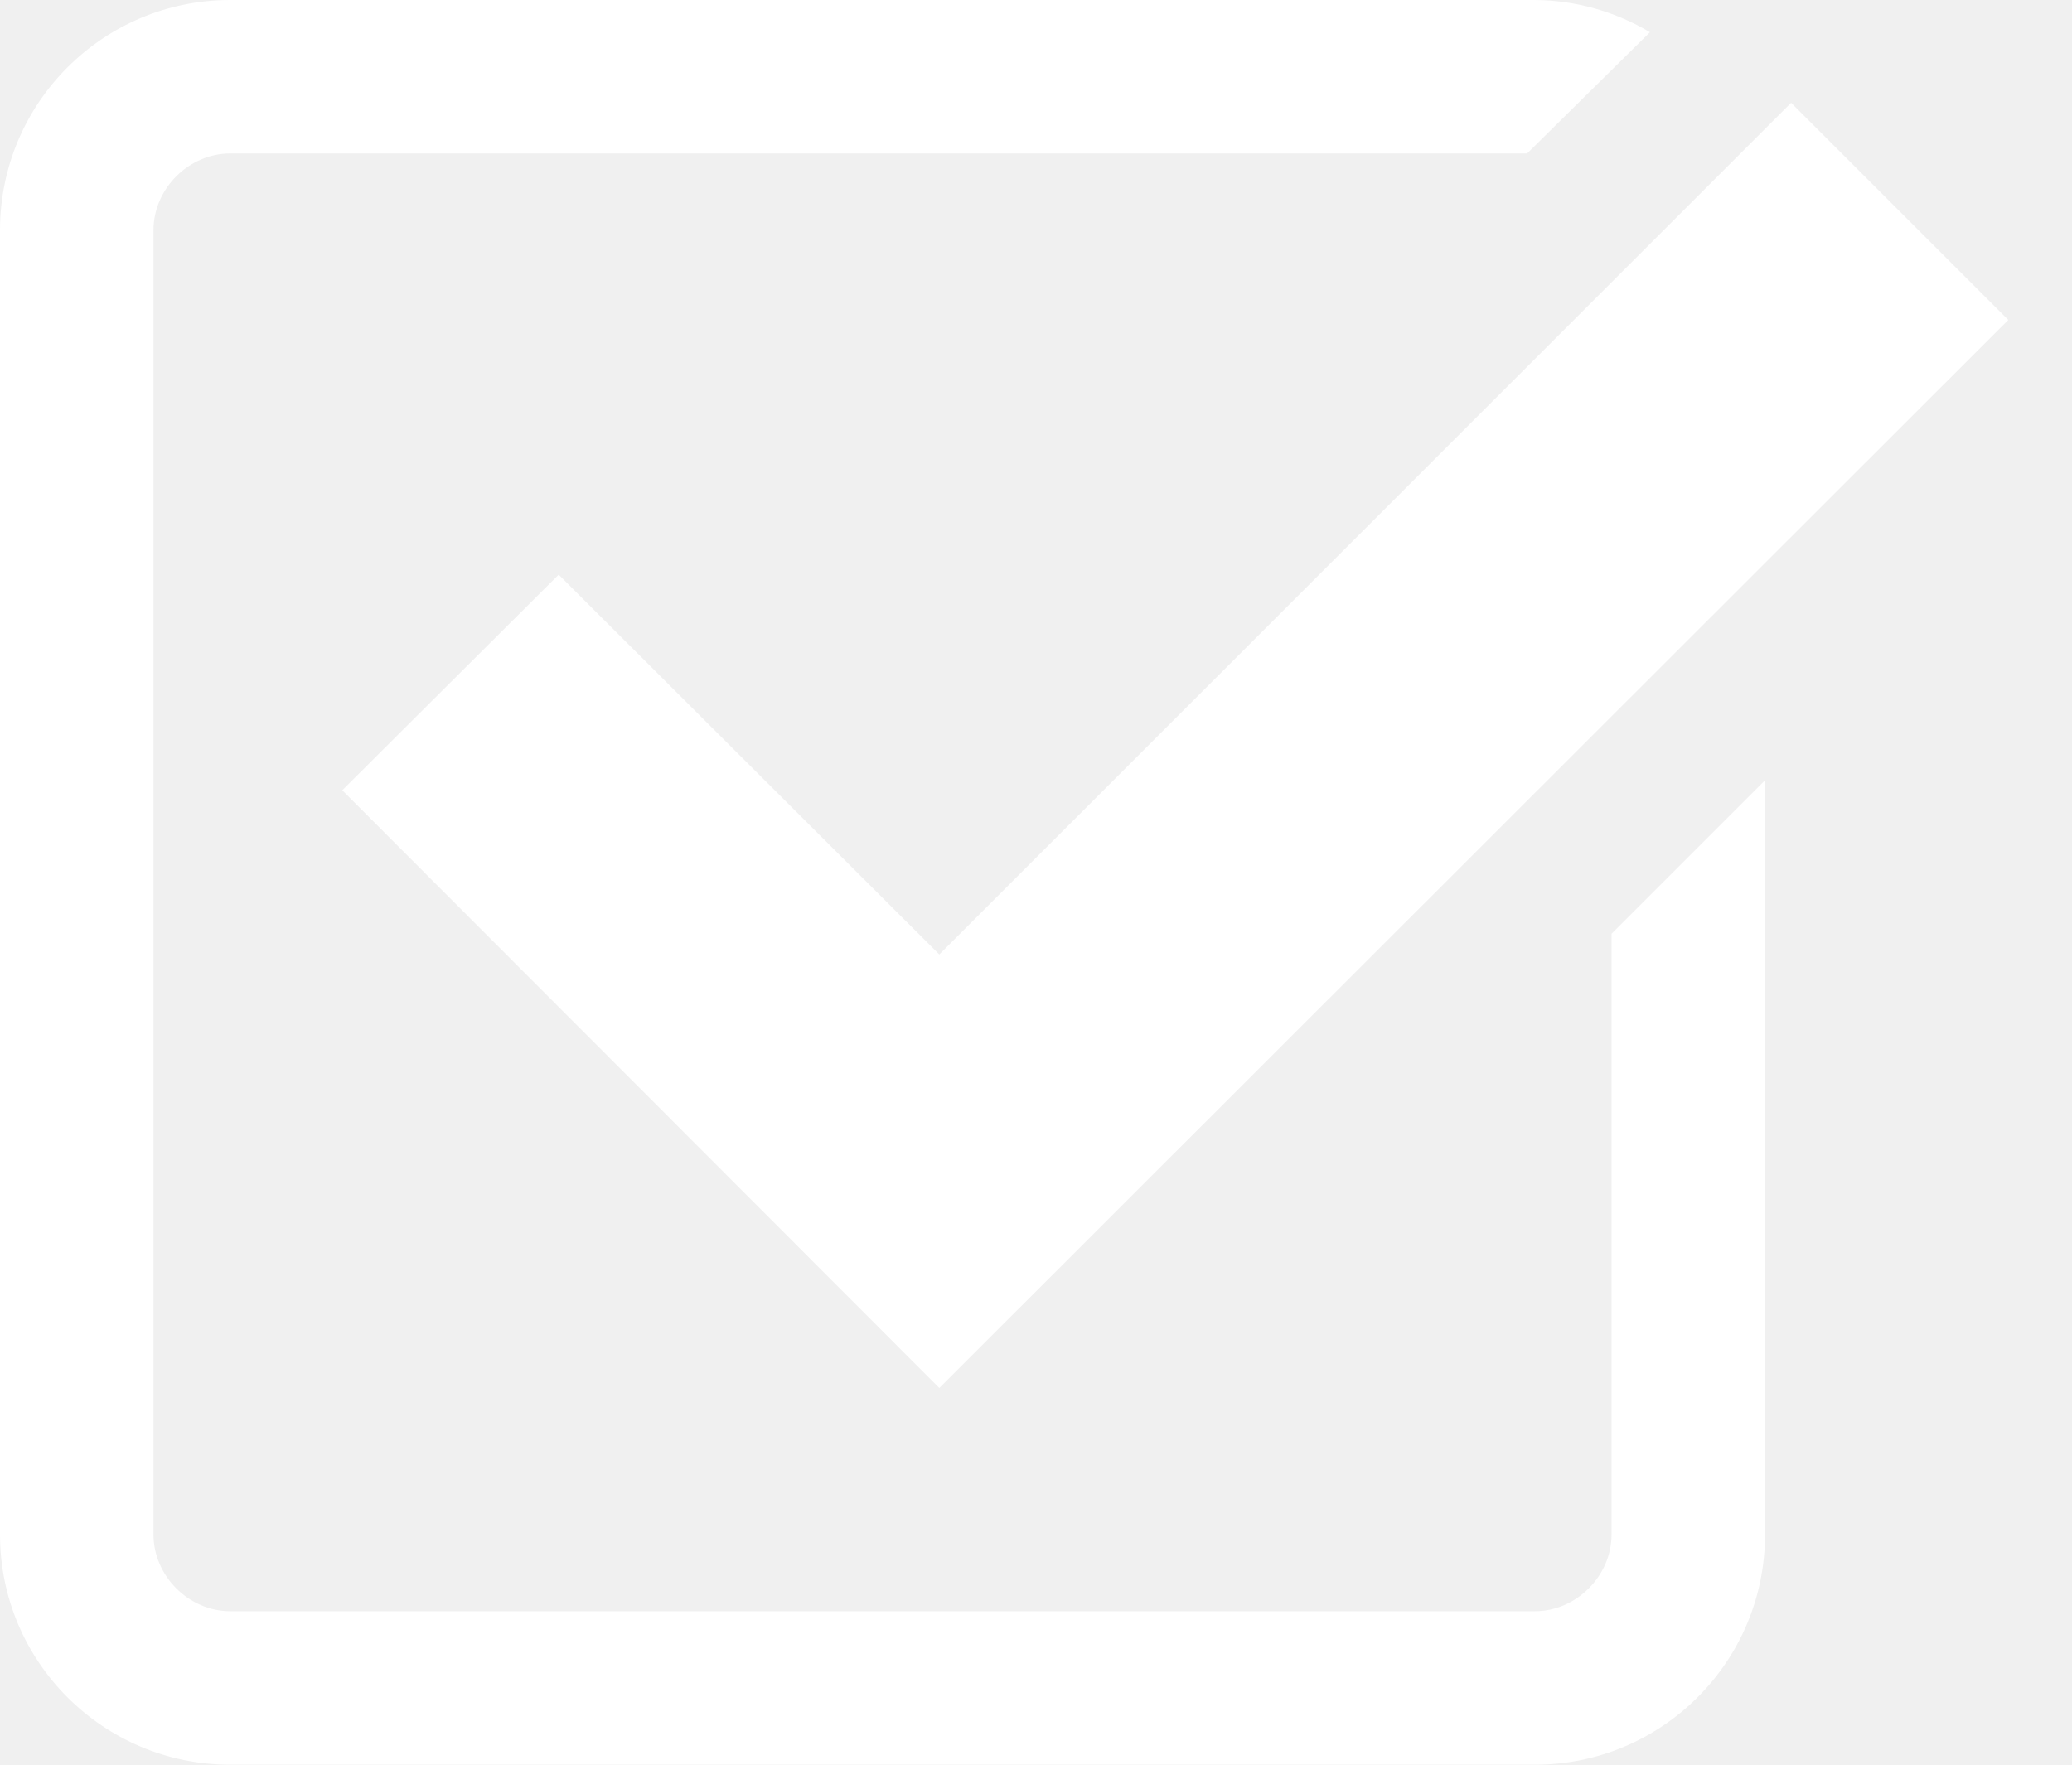
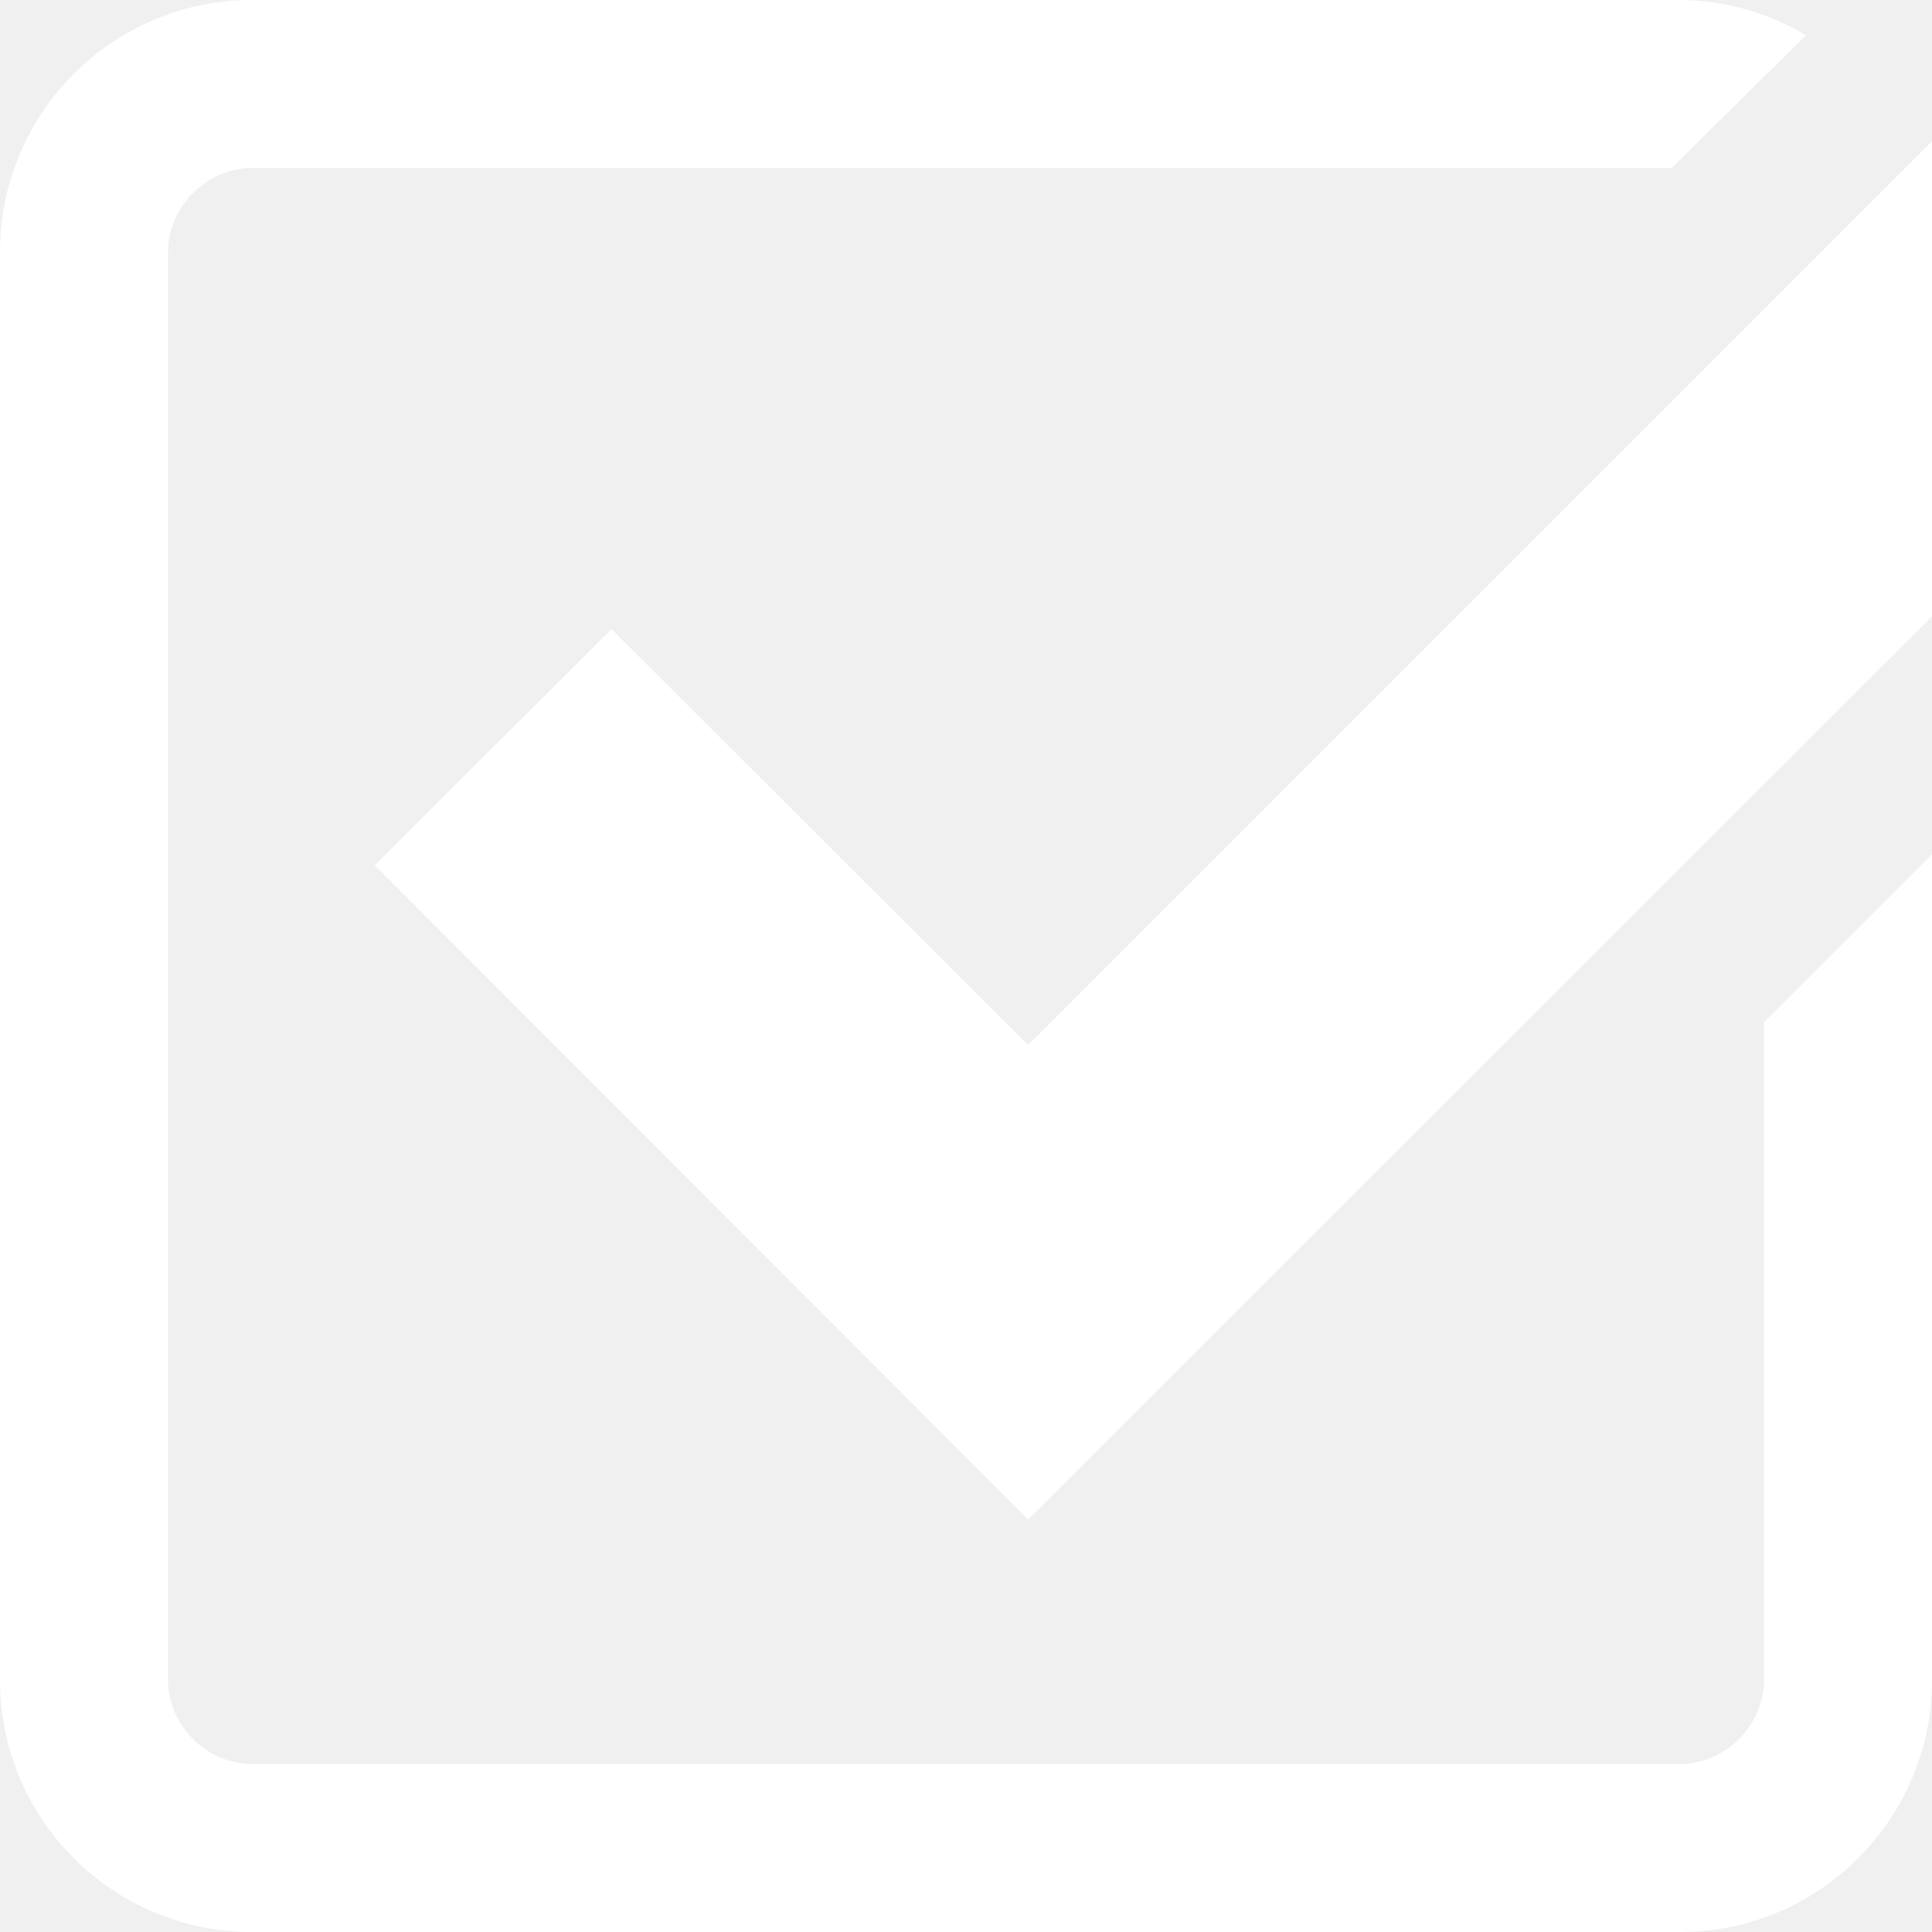
- <svg xmlns="http://www.w3.org/2000/svg" width="27" height="23" fill="none">
+ <svg xmlns="http://www.w3.org/2000/svg" width="23" height="23" fill="none">
  <path d="M7.28 7.49L4.46 10.3l7.78 7.79L26.17 4.17l-2.83-2.83-11.1 11.1-4.96-4.95z" fill="#fff" />
  <path d="M21 20c0 .54-.46 1-1 1H3c-.54 0-1-.46-1-1V3c0-.54.46-1 1-1h16.9L21.5.42A2.96 2.96 0 0020 0H3a3 3 0 00-3 3v17a3 3 0 003 3h17a3 3 0 003-3v-9.83l-2 2V20z" fill="#fff" />
</svg>
